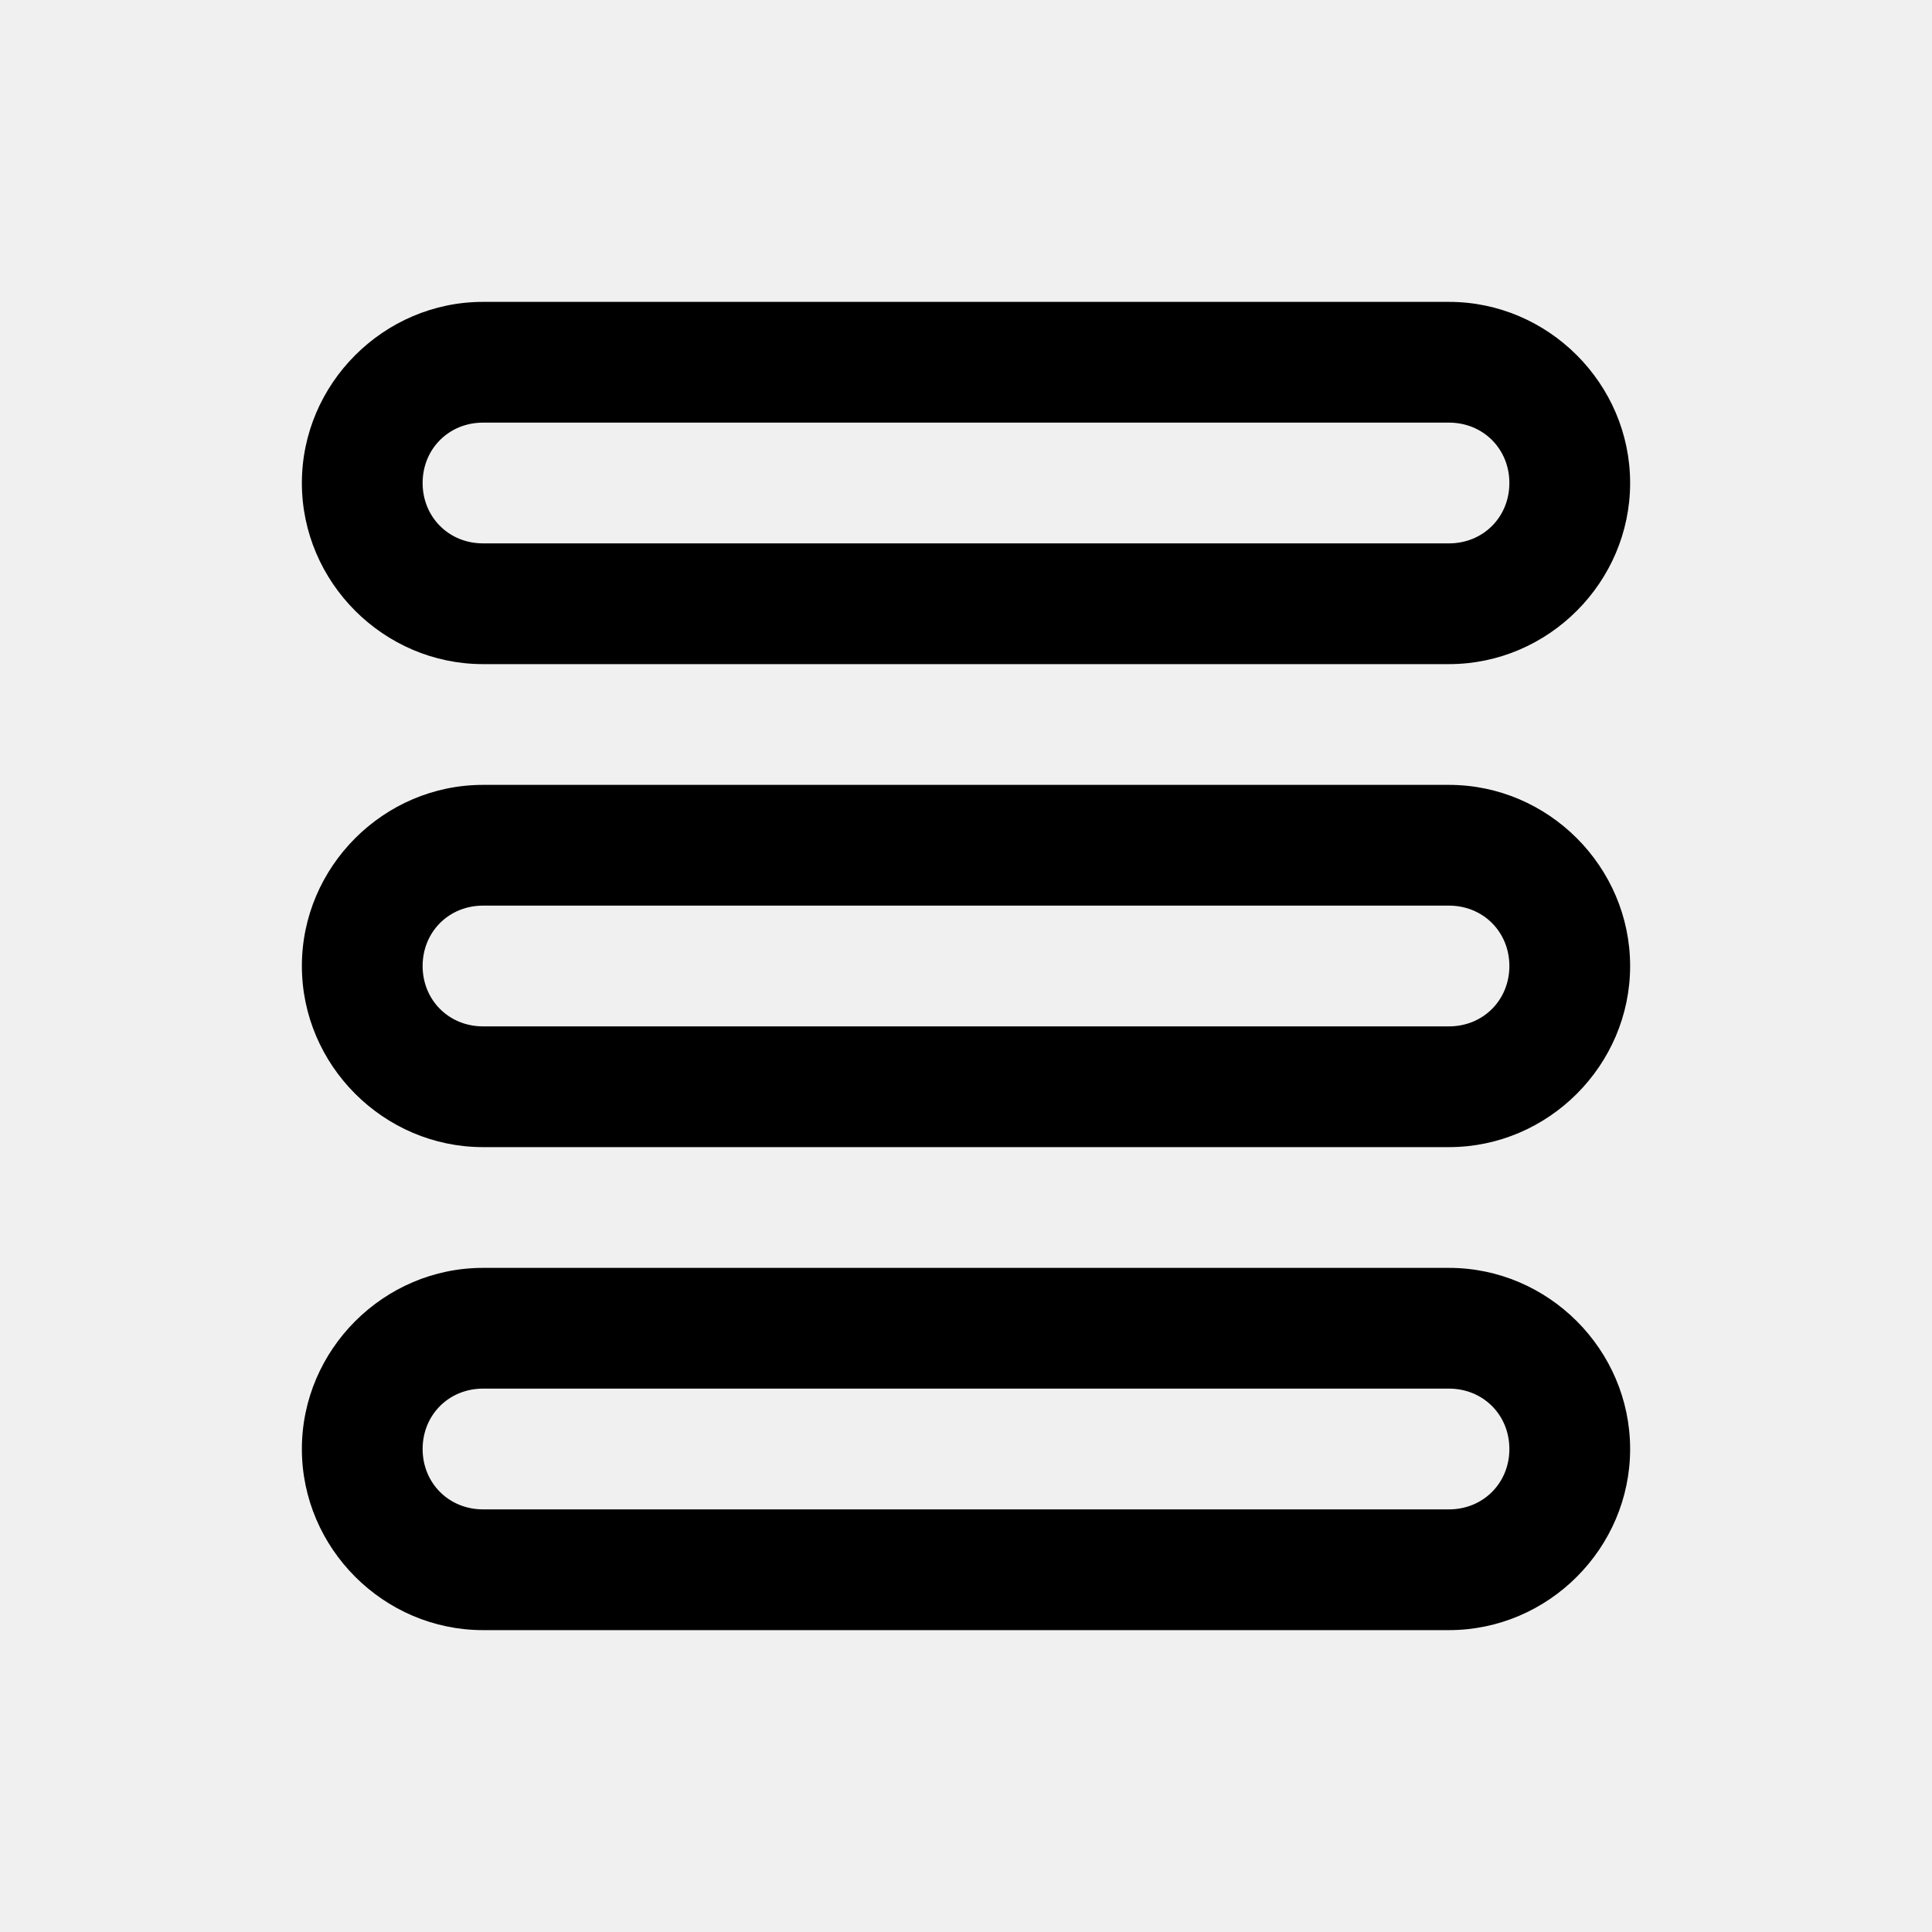
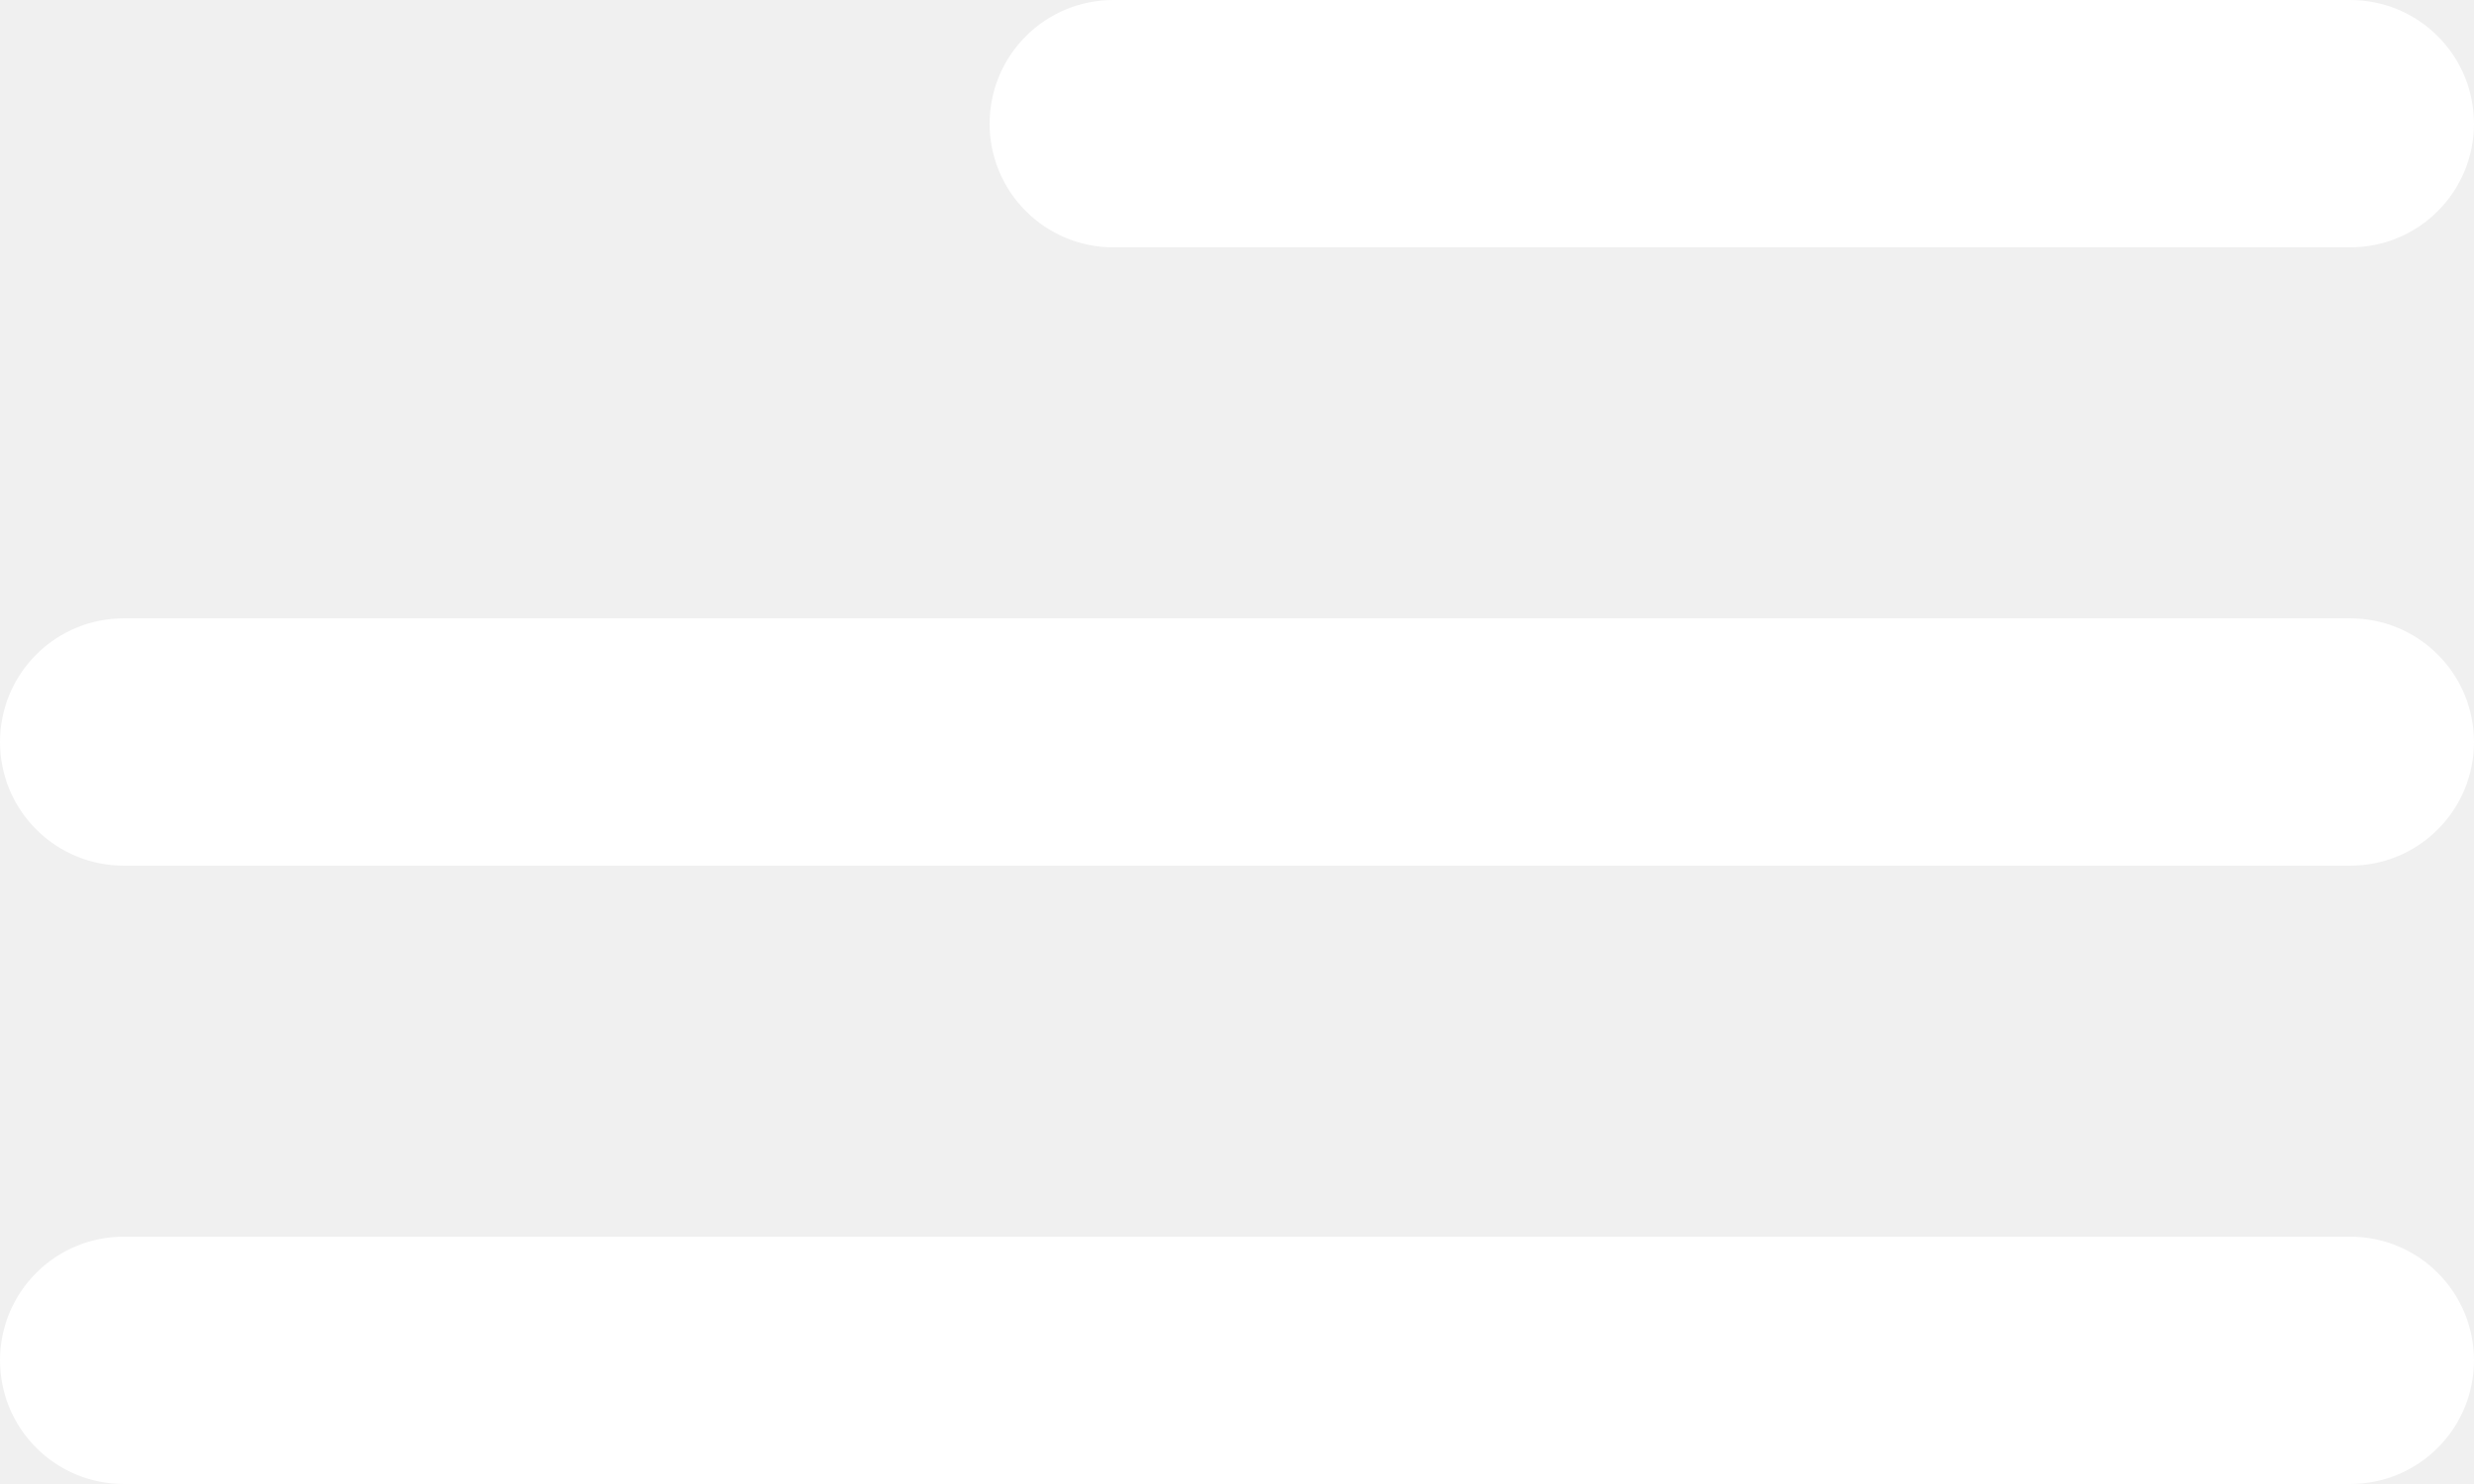
- <svg xmlns="http://www.w3.org/2000/svg" viewBox="0 0 32 32" width="32px" height="32px">
-   <path d="M 8 5 C 6.355 5 5 6.355 5 8 C 5 9.645 6.355 11 8 11 L 24 11 C 25.645 11 27 9.645 27 8 C 27 6.355 25.645 5 24 5 L 8 5 z M 8 7 L 24 7 C 24.565 7 25 7.435 25 8 C 25 8.565 24.565 9 24 9 L 8 9 C 7.435 9 7 8.565 7 8 C 7 7.435 7.435 7 8 7 z M 8 13 C 6.355 13 5 14.355 5 16 C 5 17.645 6.355 19 8 19 L 24 19 C 25.645 19 27 17.645 27 16 C 27 14.355 25.645 13 24 13 L 8 13 z M 8 15 L 24 15 C 24.565 15 25 15.435 25 16 C 25 16.565 24.565 17 24 17 L 8 17 C 7.435 17 7 16.565 7 16 C 7 15.435 7.435 15 8 15 z M 8 21 C 6.355 21 5 22.355 5 24 C 5 25.645 6.355 27 8 27 L 24 27 C 25.645 27 27 25.645 27 24 C 27 22.355 25.645 21 24 21 L 8 21 z M 8 23 L 24 23 C 24.565 23 25 23.435 25 24 C 25 24.565 24.565 25 24 25 L 8 25 C 7.435 25 7 24.565 7 24 C 7 23.435 7.435 23 8 23 z" />
+ <svg xmlns="http://www.w3.org/2000/svg" width="20" height="12" viewBox="0 0 20 12" fill="#FFF">
+   <path d="M9 2L19 2C19.265 2 19.52 1.895 19.707 1.707C19.895 1.52 20 1.265 20 1C20 0.735 19.895 0.48 19.707 0.293C19.52 0.105 19.265 0 19 0L9 0C8.735 0 8.48 0.105 8.293 0.293C8.105 0.48 8 0.735 8 1C8 1.265 8.105 1.52 8.293 1.707C8.48 1.895 8.735 2 9 2ZM19 10L1 10C0.735 10 0.48 10.105 0.293 10.293C0.105 10.48 0 10.735 0 11C0 11.265 0.105 11.52 0.293 11.707C0.48 11.895 0.735 12 1 12L19 12C19.265 12 19.52 11.895 19.707 11.707C19.895 11.52 20 11.265 20 11C20 10.735 19.895 10.48 19.707 10.293C19.52 10.105 19.265 10 19 10V10ZM1 7L19 7C19.265 7 19.52 6.895 19.707 6.707C19.895 6.52 20 6.265 20 6C20 5.735 19.895 5.48 19.707 5.293C19.52 5.105 19.265 5 19 5L1 5C0.735 5 0.48 5.105 0.293 5.293C0.105 5.48 0 5.735 0 6C0 6.265 0.105 6.52 0.293 6.707C0.48 6.895 0.735 7 1 7Z" fill="#FFFFFF" />
</svg>
